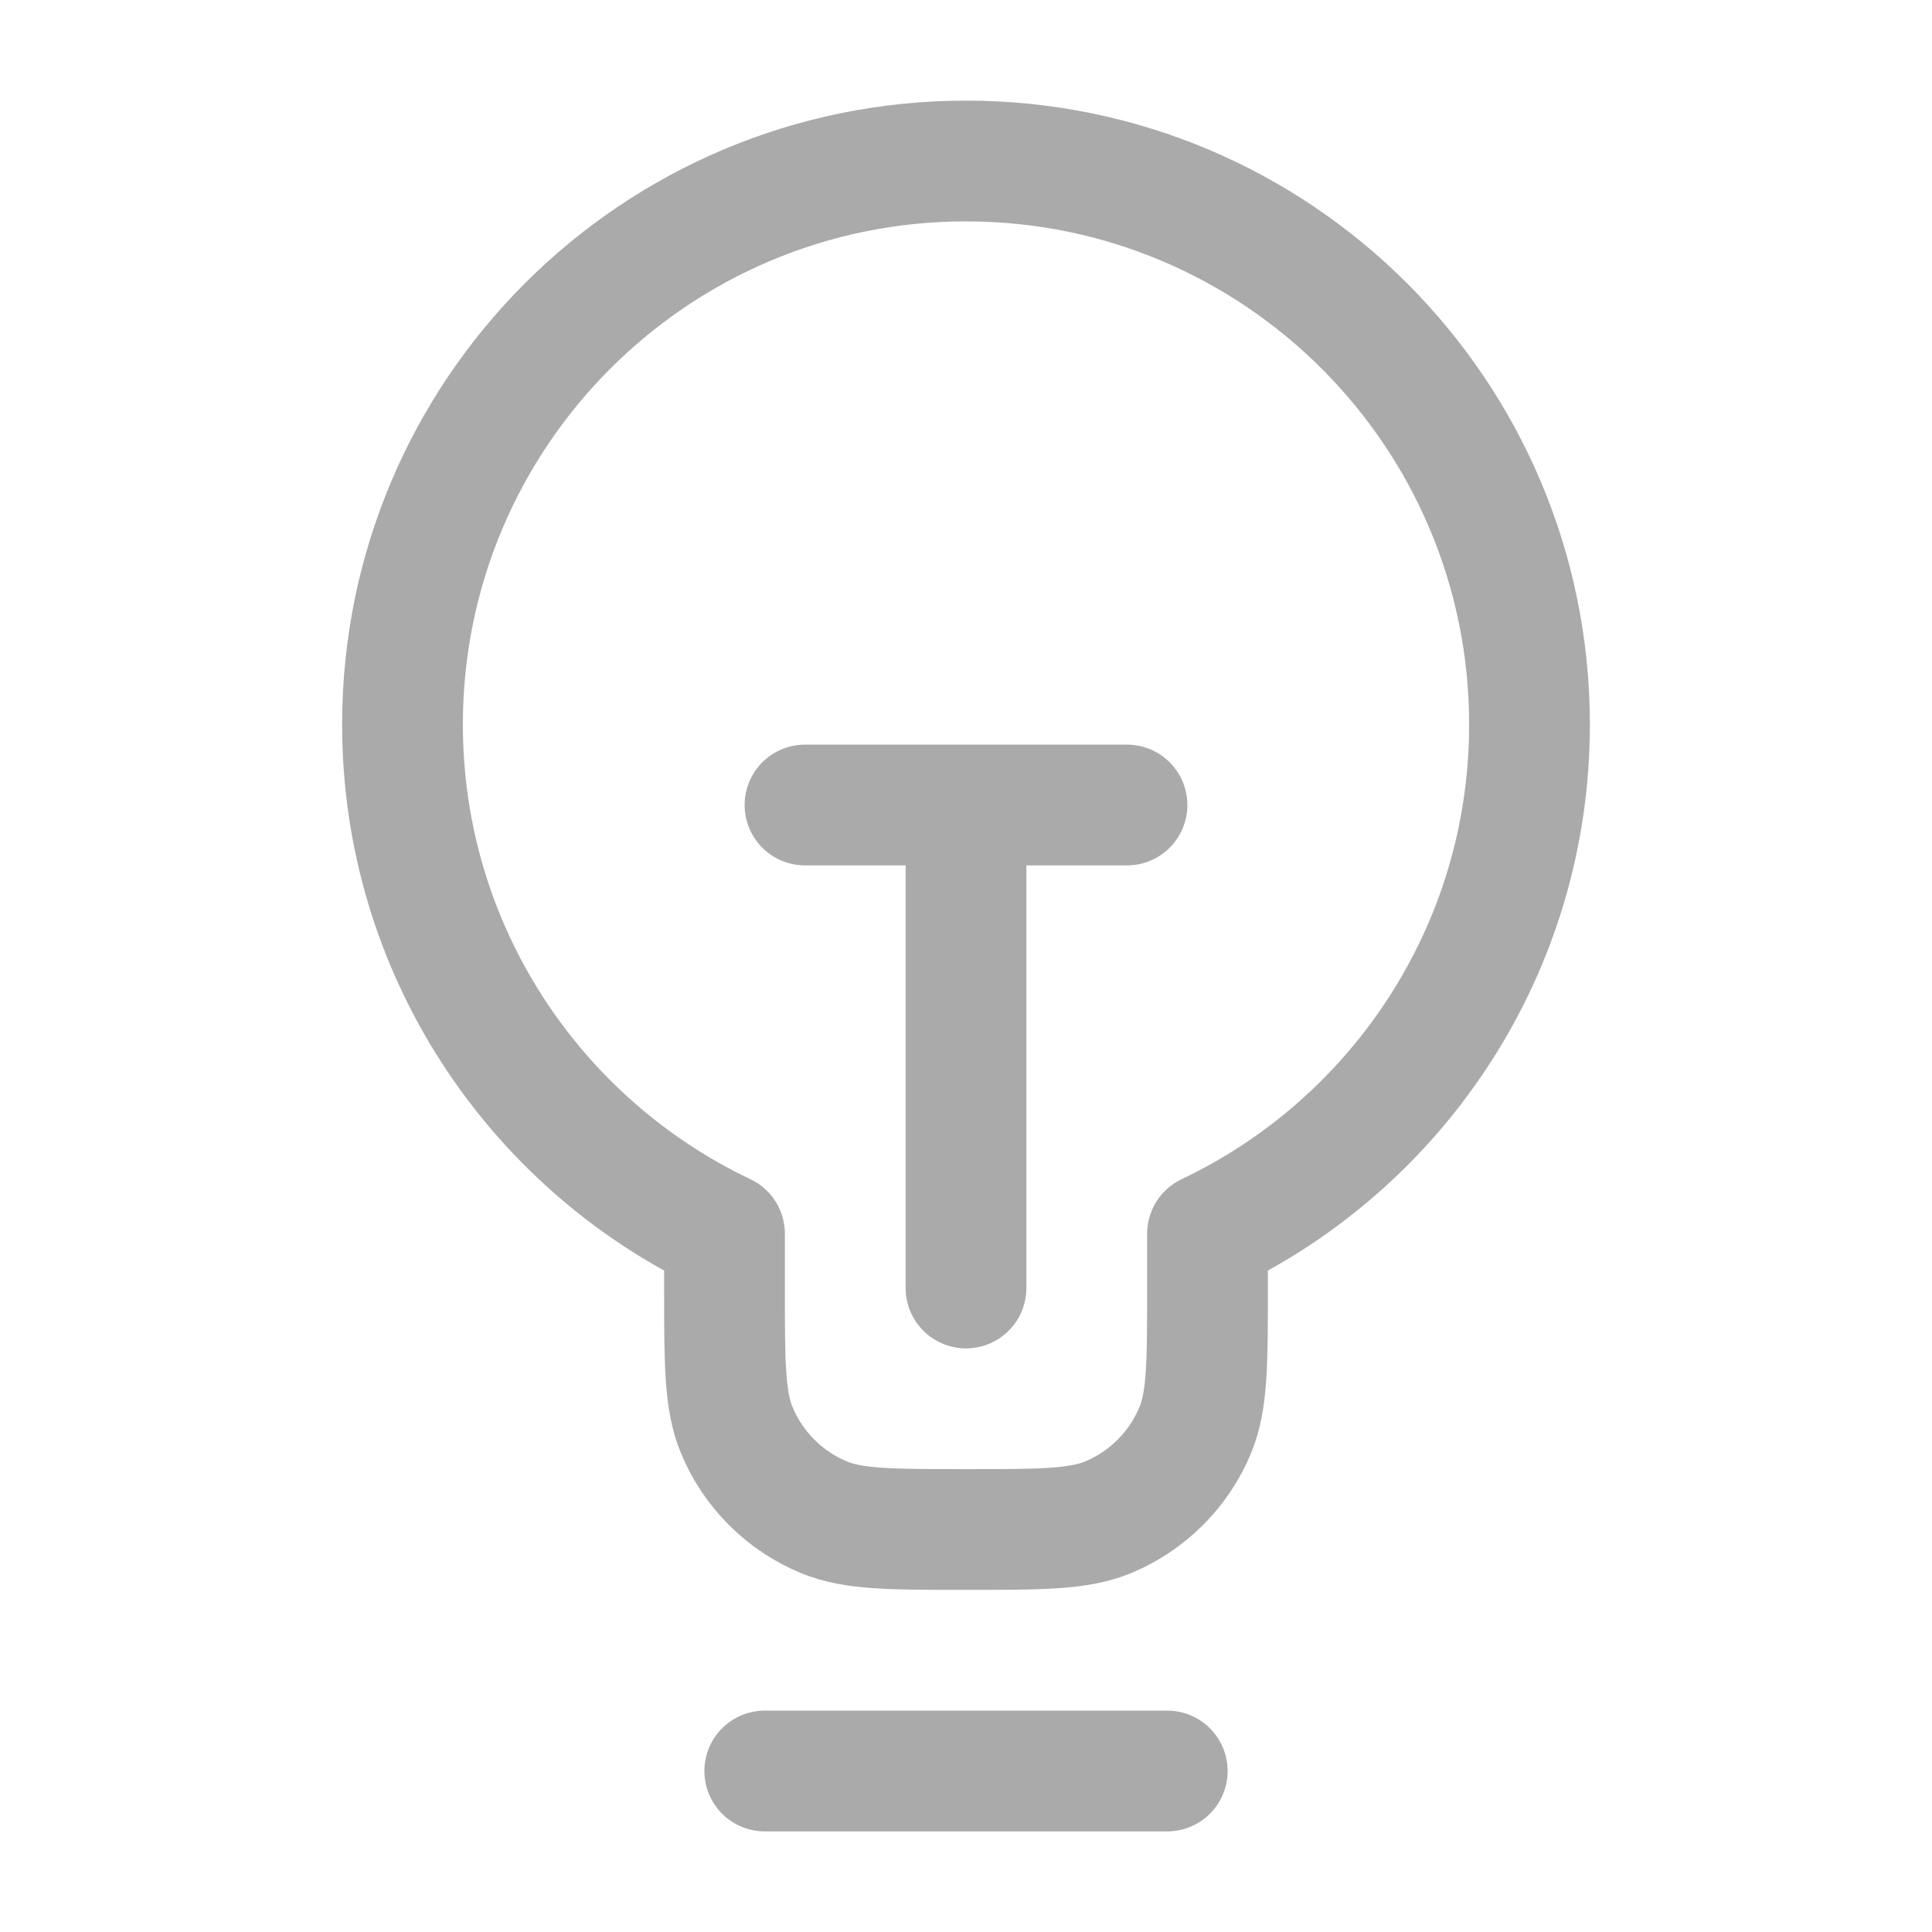
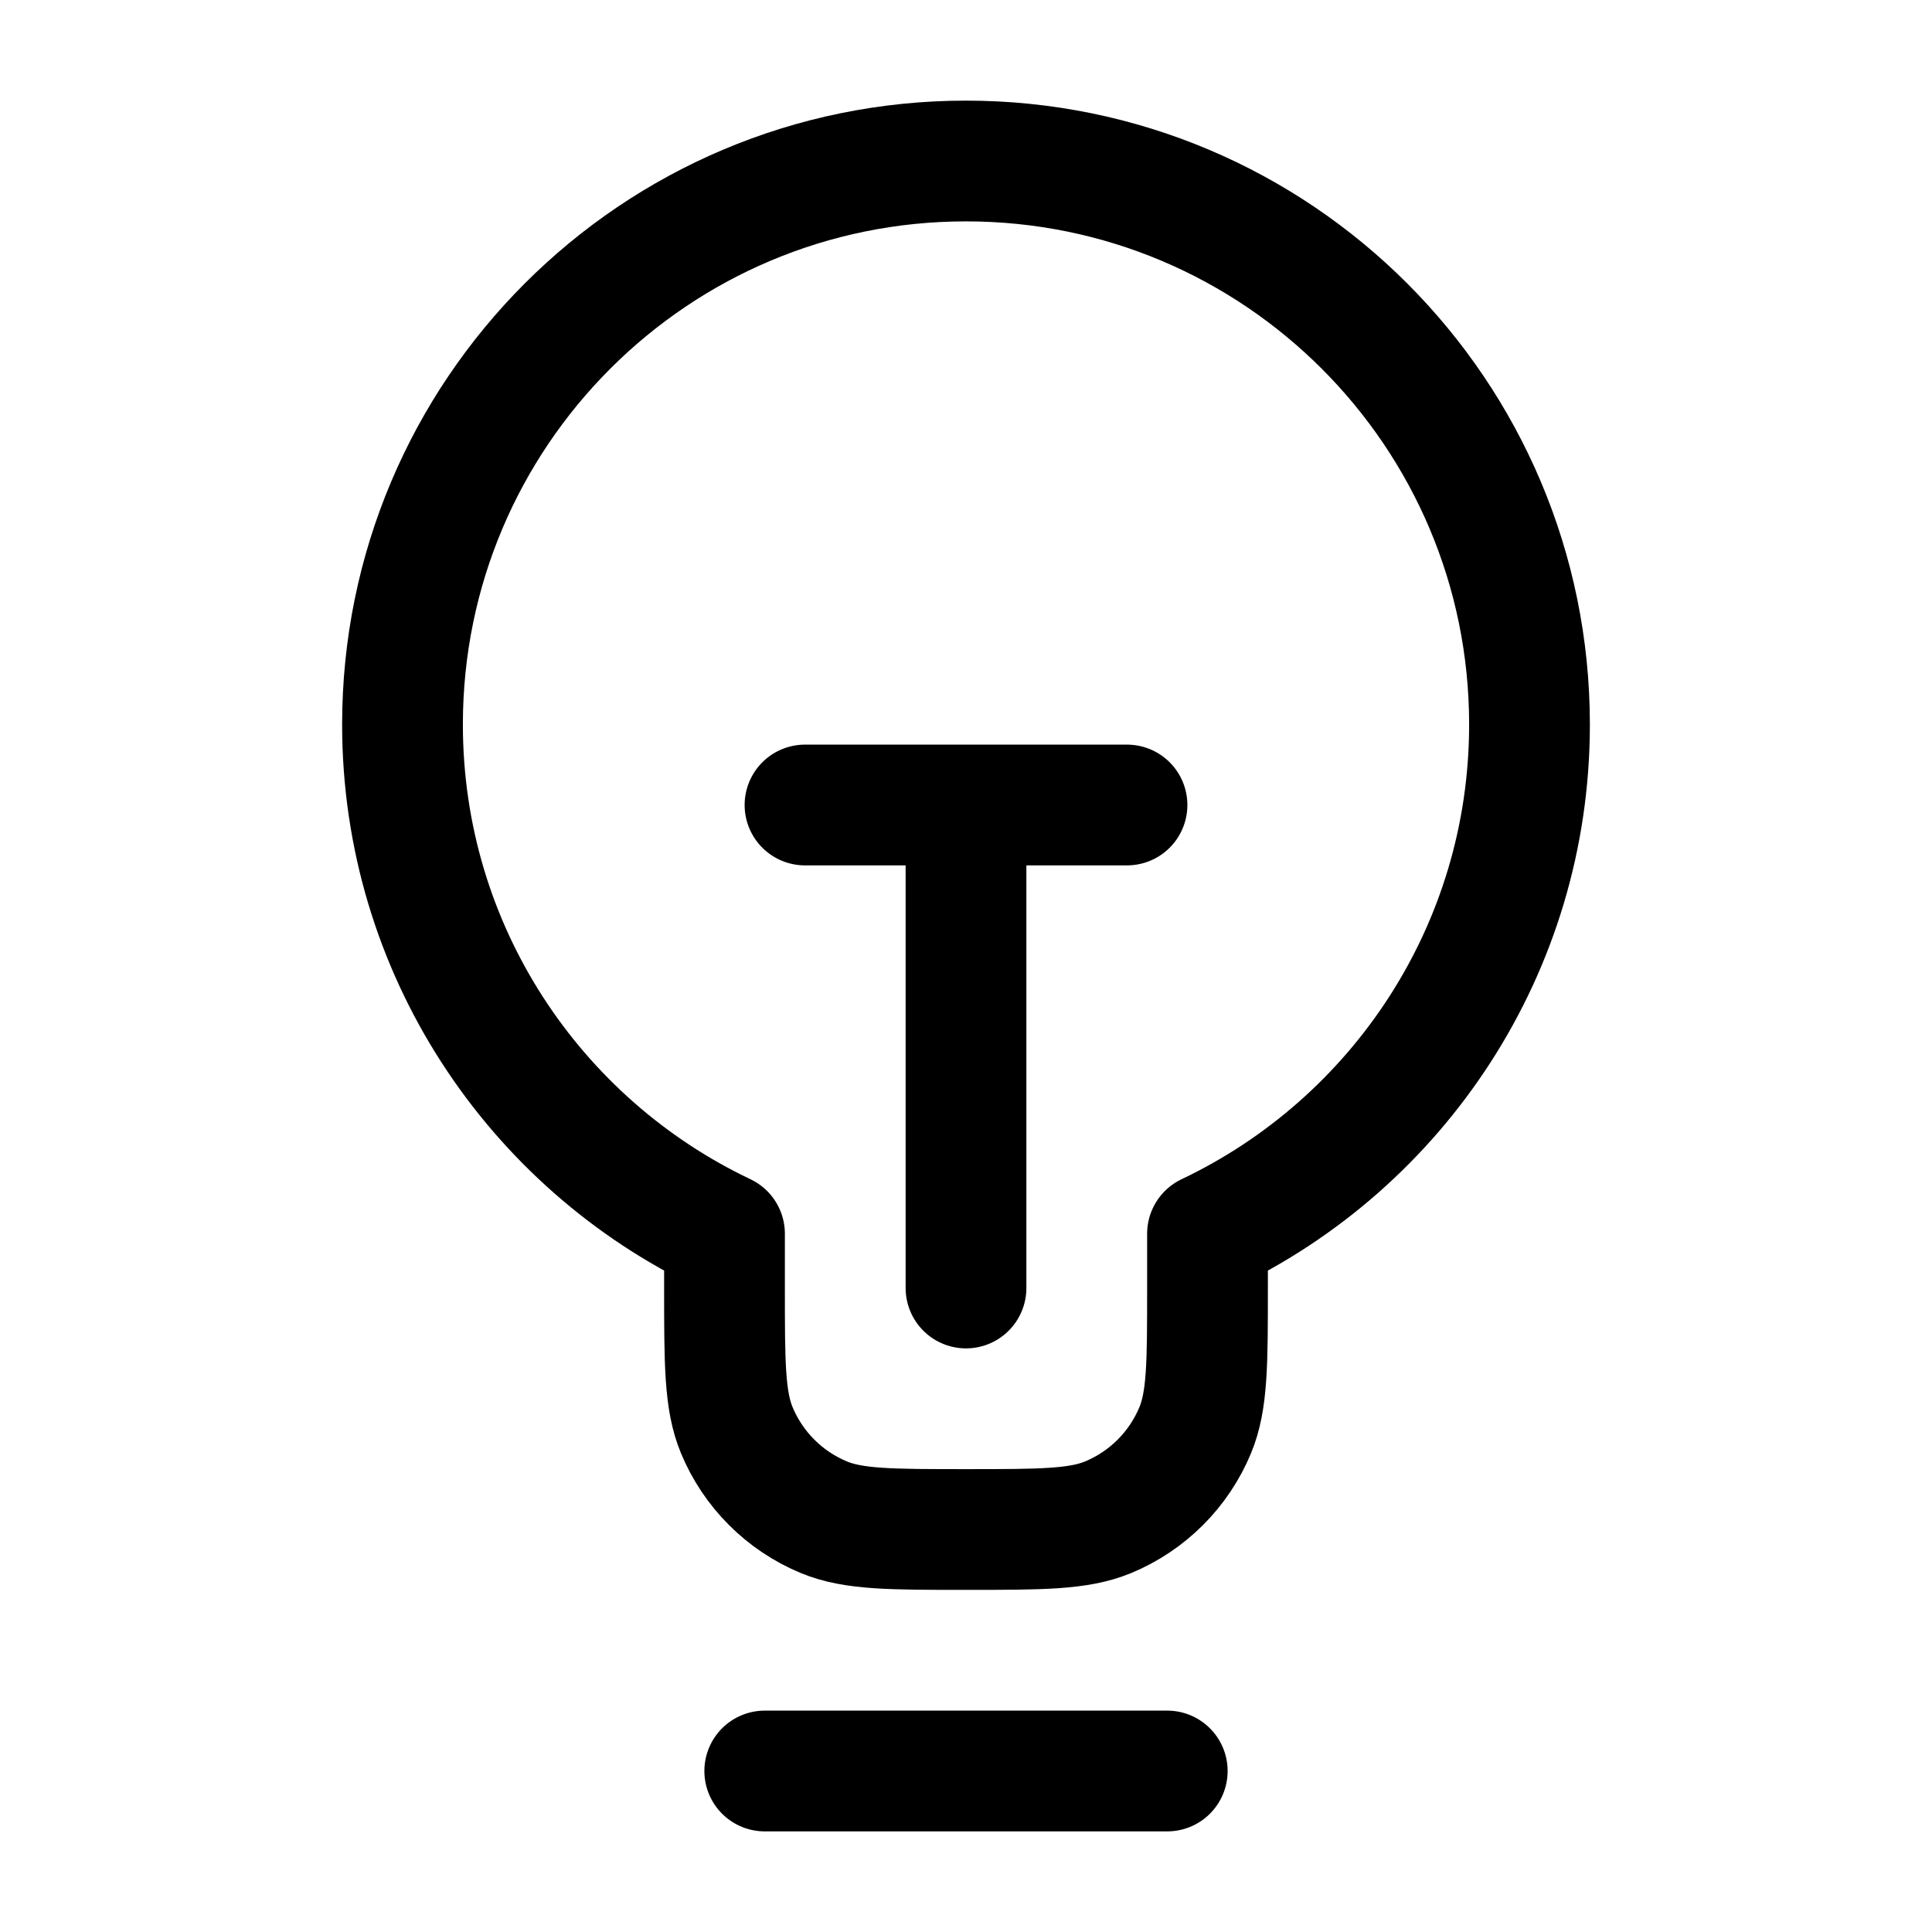
<svg xmlns="http://www.w3.org/2000/svg" width="100%" height="100%" viewBox="0 0 24 24" fill="none">
-   <path d="M9.5 22H14.5M10 10H14M12 10L12 16M15 15.326C17.365 14.203 19 11.792 19 9C19 5.134 15.866 2 12 2C8.134 2 5 5.134 5 9C5 11.792 6.635 14.203 9 15.326V16C9 16.932 9 17.398 9.152 17.765C9.355 18.255 9.745 18.645 10.235 18.848C10.602 19 11.068 19 12 19C12.932 19 13.398 19 13.765 18.848C14.255 18.645 14.645 18.255 14.848 17.765C15 17.398 15 16.932 15 16V15.326Z" stroke="#aaa" stroke-width="1.5" stroke-linecap="round" stroke-linejoin="round" />
+   <path d="M9.5 22H14.5M10 10H14M12 10L12 16M15 15.326C17.365 14.203 19 11.792 19 9C19 5.134 15.866 2 12 2C8.134 2 5 5.134 5 9C5 11.792 6.635 14.203 9 15.326V16C9 16.932 9 17.398 9.152 17.765C9.355 18.255 9.745 18.645 10.235 18.848C10.602 19 11.068 19 12 19C12.932 19 13.398 19 13.765 18.848C14.255 18.645 14.645 18.255 14.848 17.765C15 17.398 15 16.932 15 16V15.326Z" stroke="#000" stroke-width="1.5" stroke-linecap="round" stroke-linejoin="round" />
</svg>
